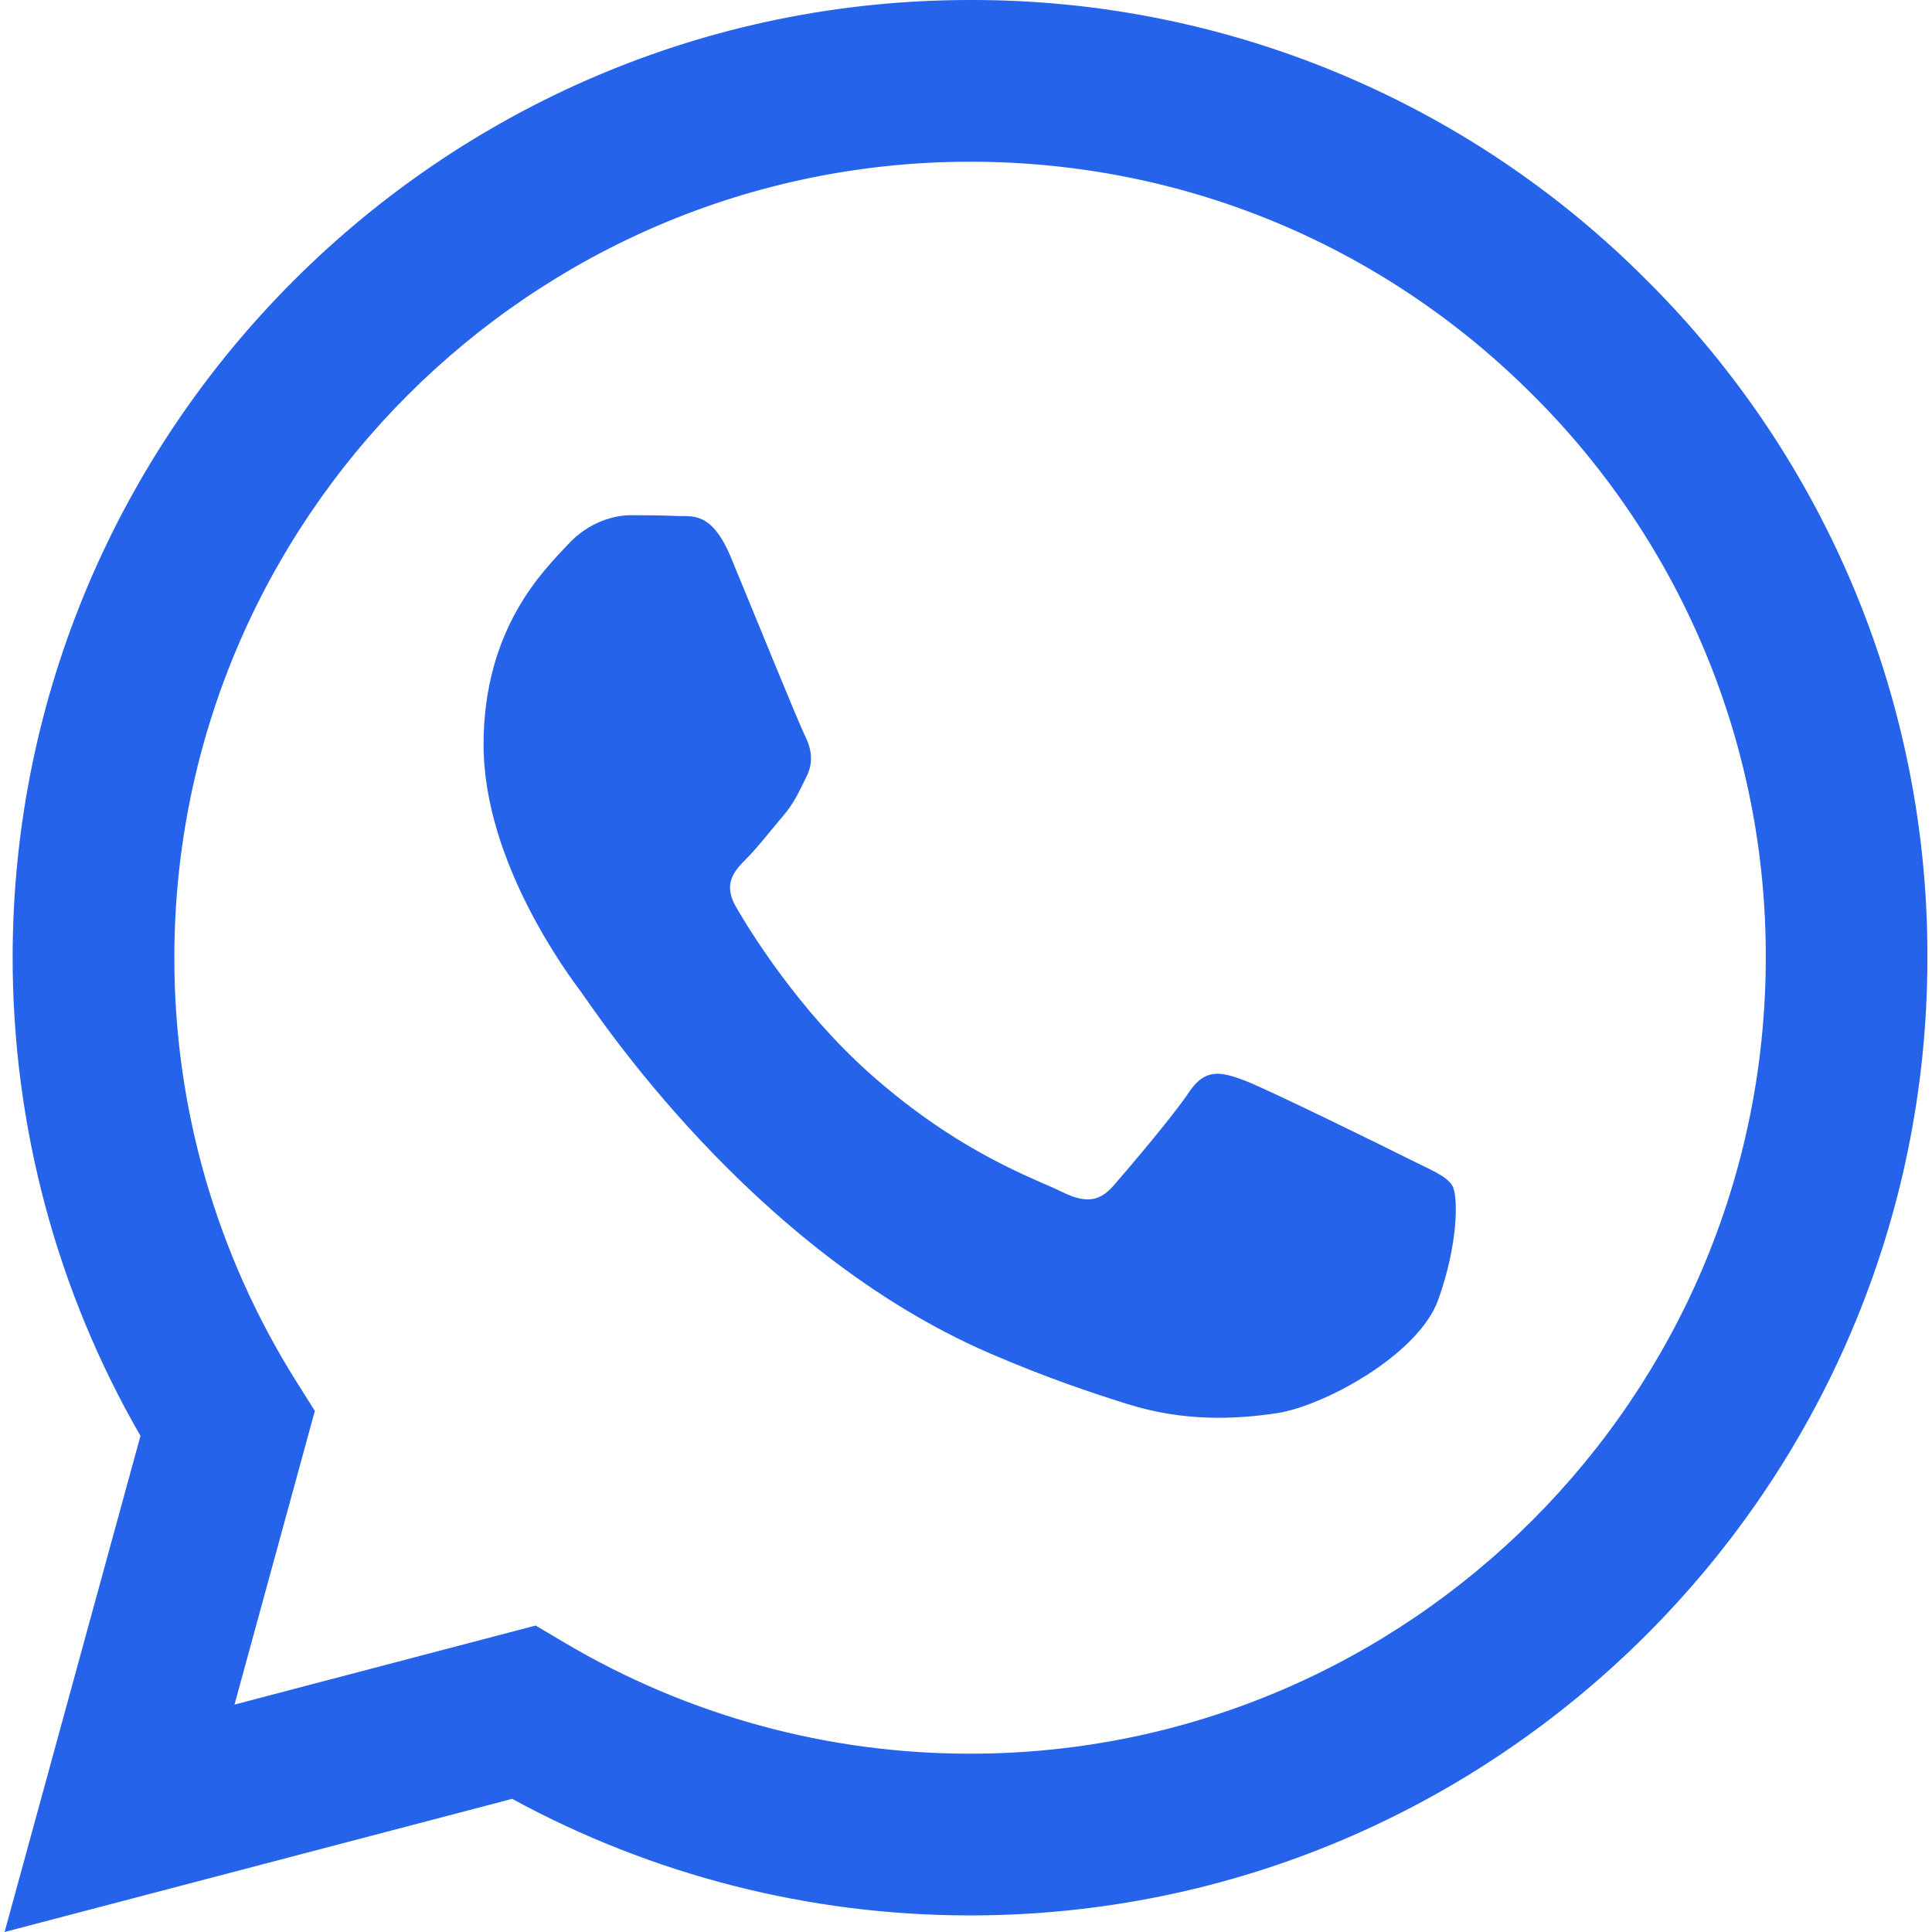
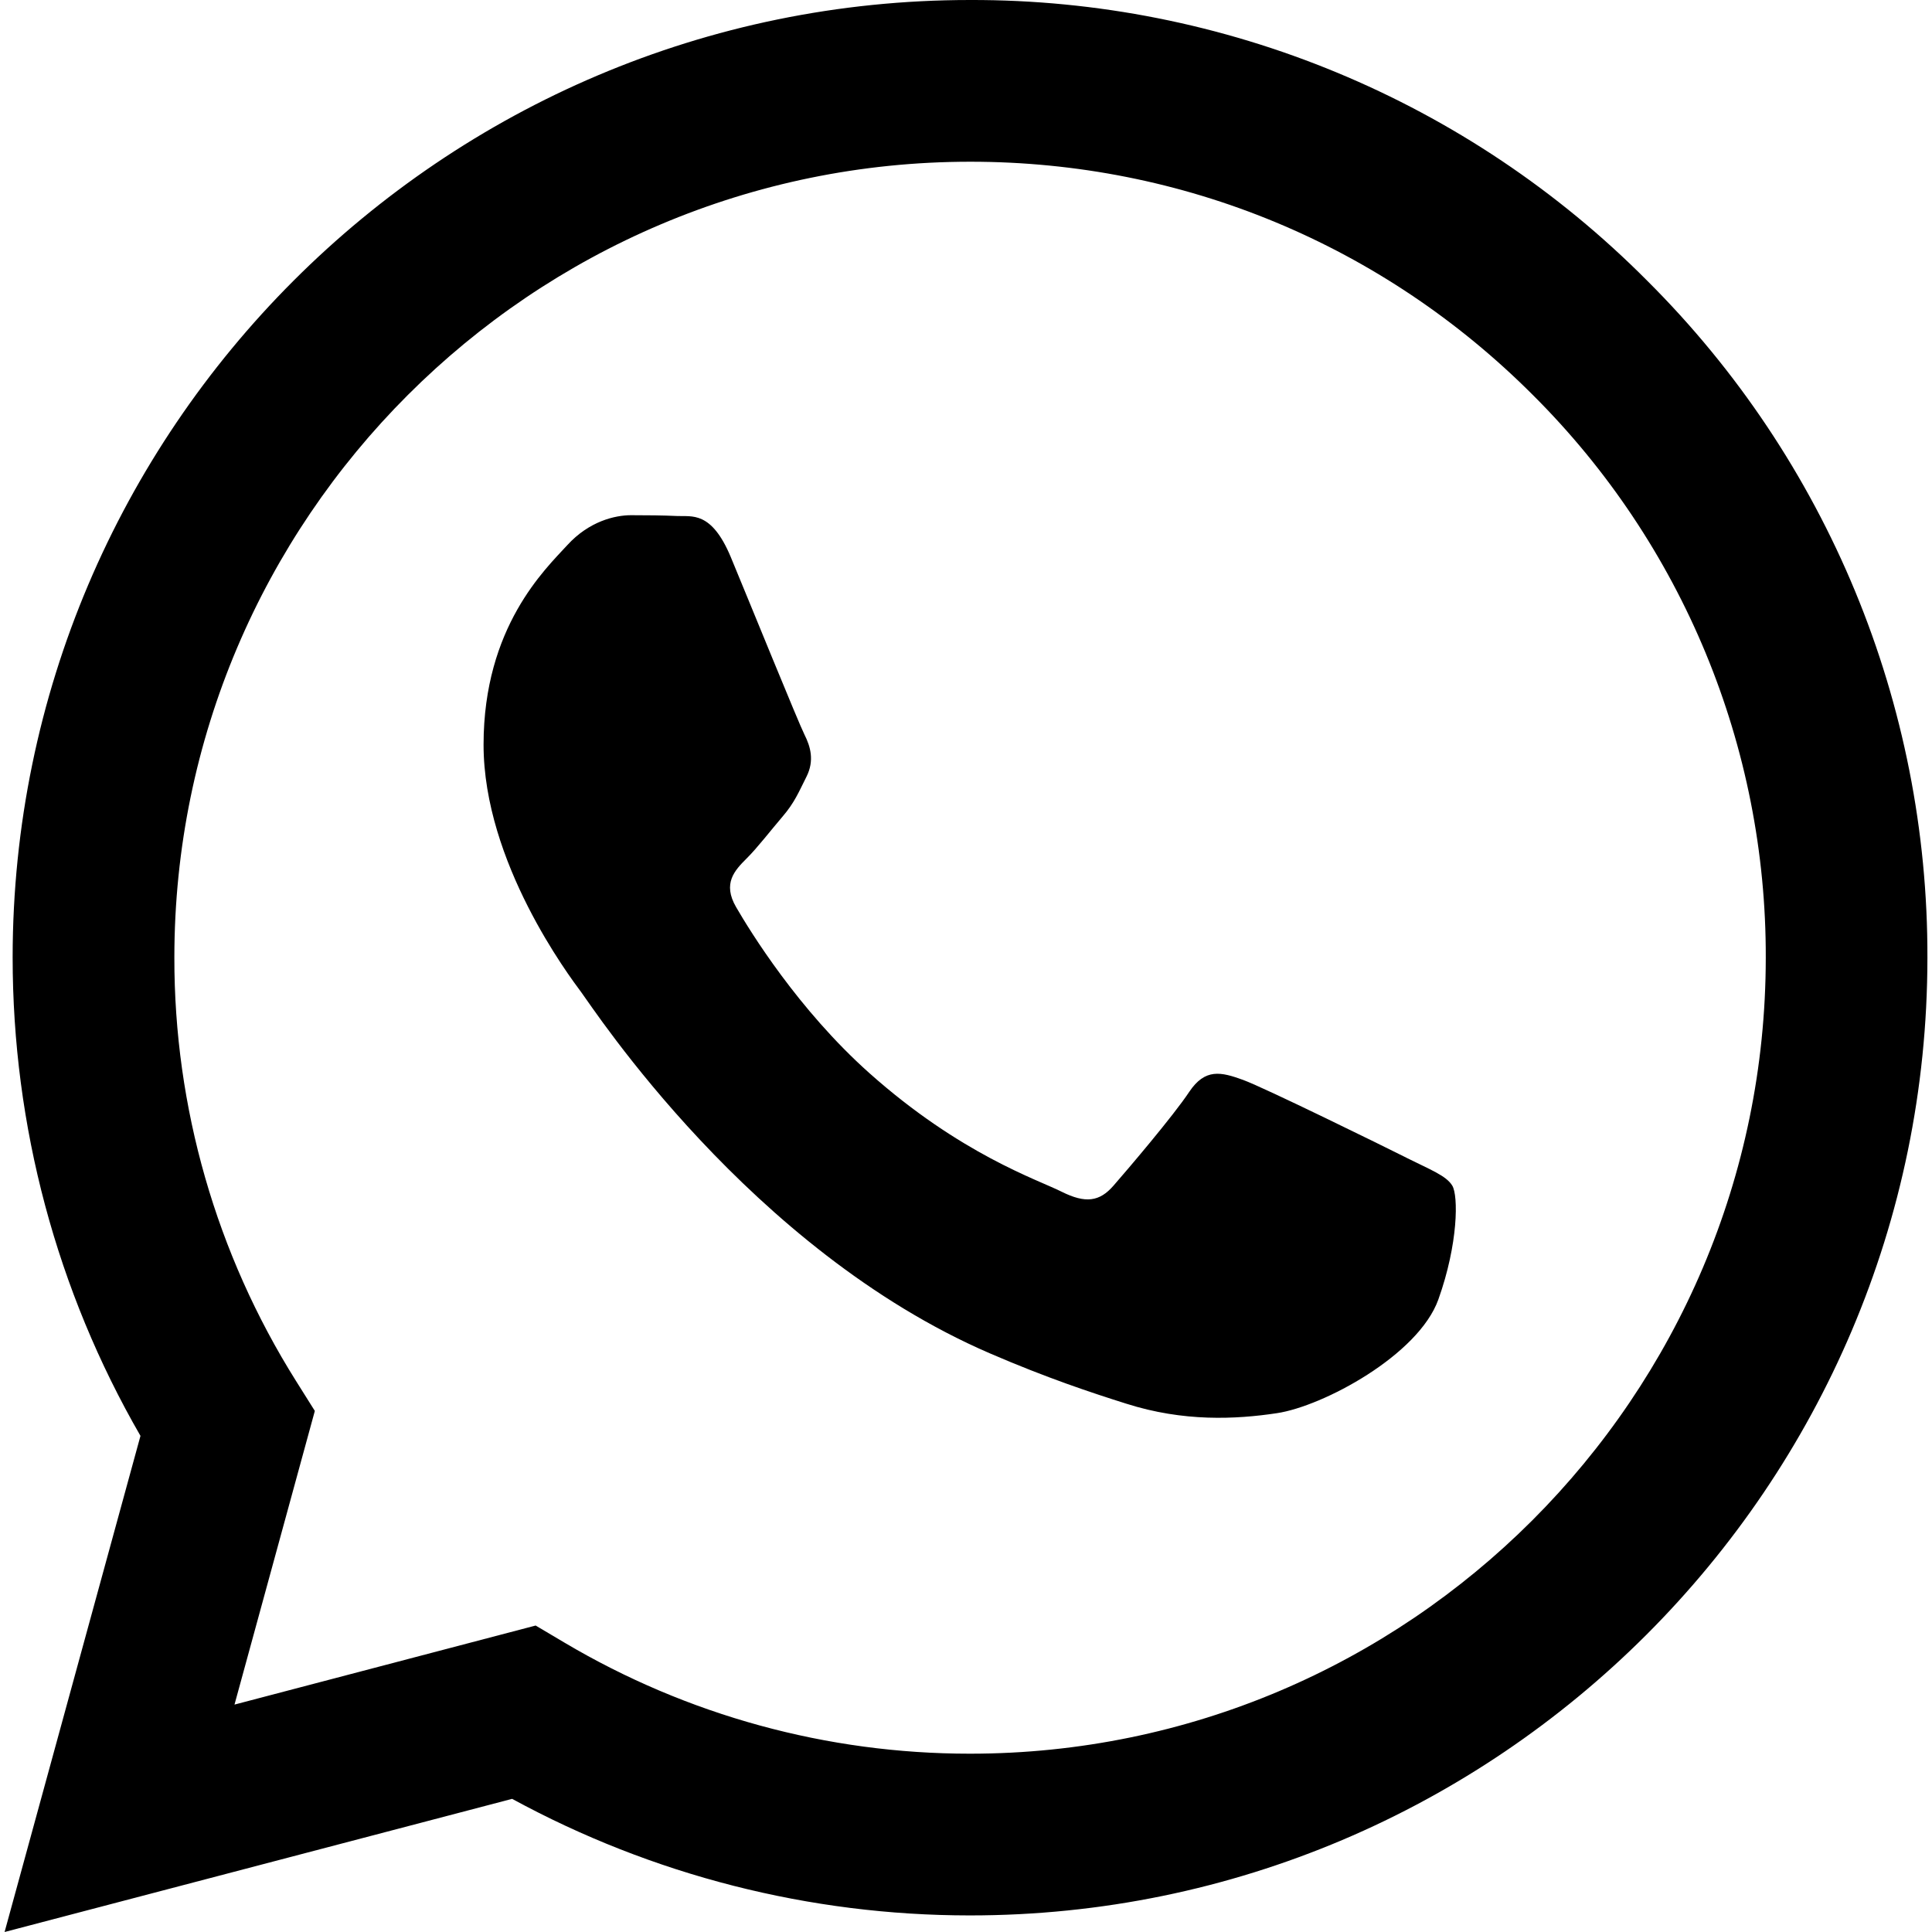
- <svg xmlns="http://www.w3.org/2000/svg" viewBox="0 0 24 24" fill="#2563eb">
+ <svg xmlns="http://www.w3.org/2000/svg" viewBox="0 0 24 24" fill="currentColor">
  <path d="M17.472 14.382c-.297-.149-1.758-.867-2.03-.967-.273-.099-.471-.148-.67.15-.197.297-.767.966-.94 1.164-.173.199-.347.223-.644.075-.297-.15-1.255-.463-2.39-1.475-.883-.788-1.48-1.761-1.653-2.059-.173-.297-.018-.458.13-.606.134-.133.298-.347.446-.52.149-.174.198-.298.298-.497.099-.198.05-.371-.025-.52-.075-.149-.669-1.612-.916-2.207-.242-.579-.487-.5-.669-.51-.173-.008-.371-.01-.57-.01-.198 0-.52.074-.792.372-.272.297-1.04 1.016-1.04 2.479 0 1.462 1.065 2.875 1.213 3.074.149.198 2.096 3.2 5.077 4.487.709.306 1.262.489 1.694.625.712.227 1.36.195 1.871.118.571-.085 1.758-.719 2.006-1.413.248-.694.248-1.289.173-1.413-.074-.124-.272-.198-.57-.347m-5.421 7.403h-.004a9.87 9.87 0 01-5.031-1.378l-.361-.214-3.741.982.998-3.648-.235-.374a9.86 9.86 0 01-1.51-5.26c.001-5.45 4.436-9.884 9.888-9.884 2.64 0 5.122 1.03 6.988 2.898a9.825 9.825 0 012.893 6.994c-.003 5.45-4.437 9.884-9.885 9.884m8.413-18.297A11.815 11.815 0 0012.05 0C5.495 0 .16 5.335.157 11.892c0 2.096.547 4.142 1.588 5.945L.057 24l6.305-1.654a11.882 11.882 0 005.683 1.448h.005c6.554 0 11.89-5.335 11.893-11.893a11.821 11.821 0 00-3.48-8.413Z" />
</svg>
